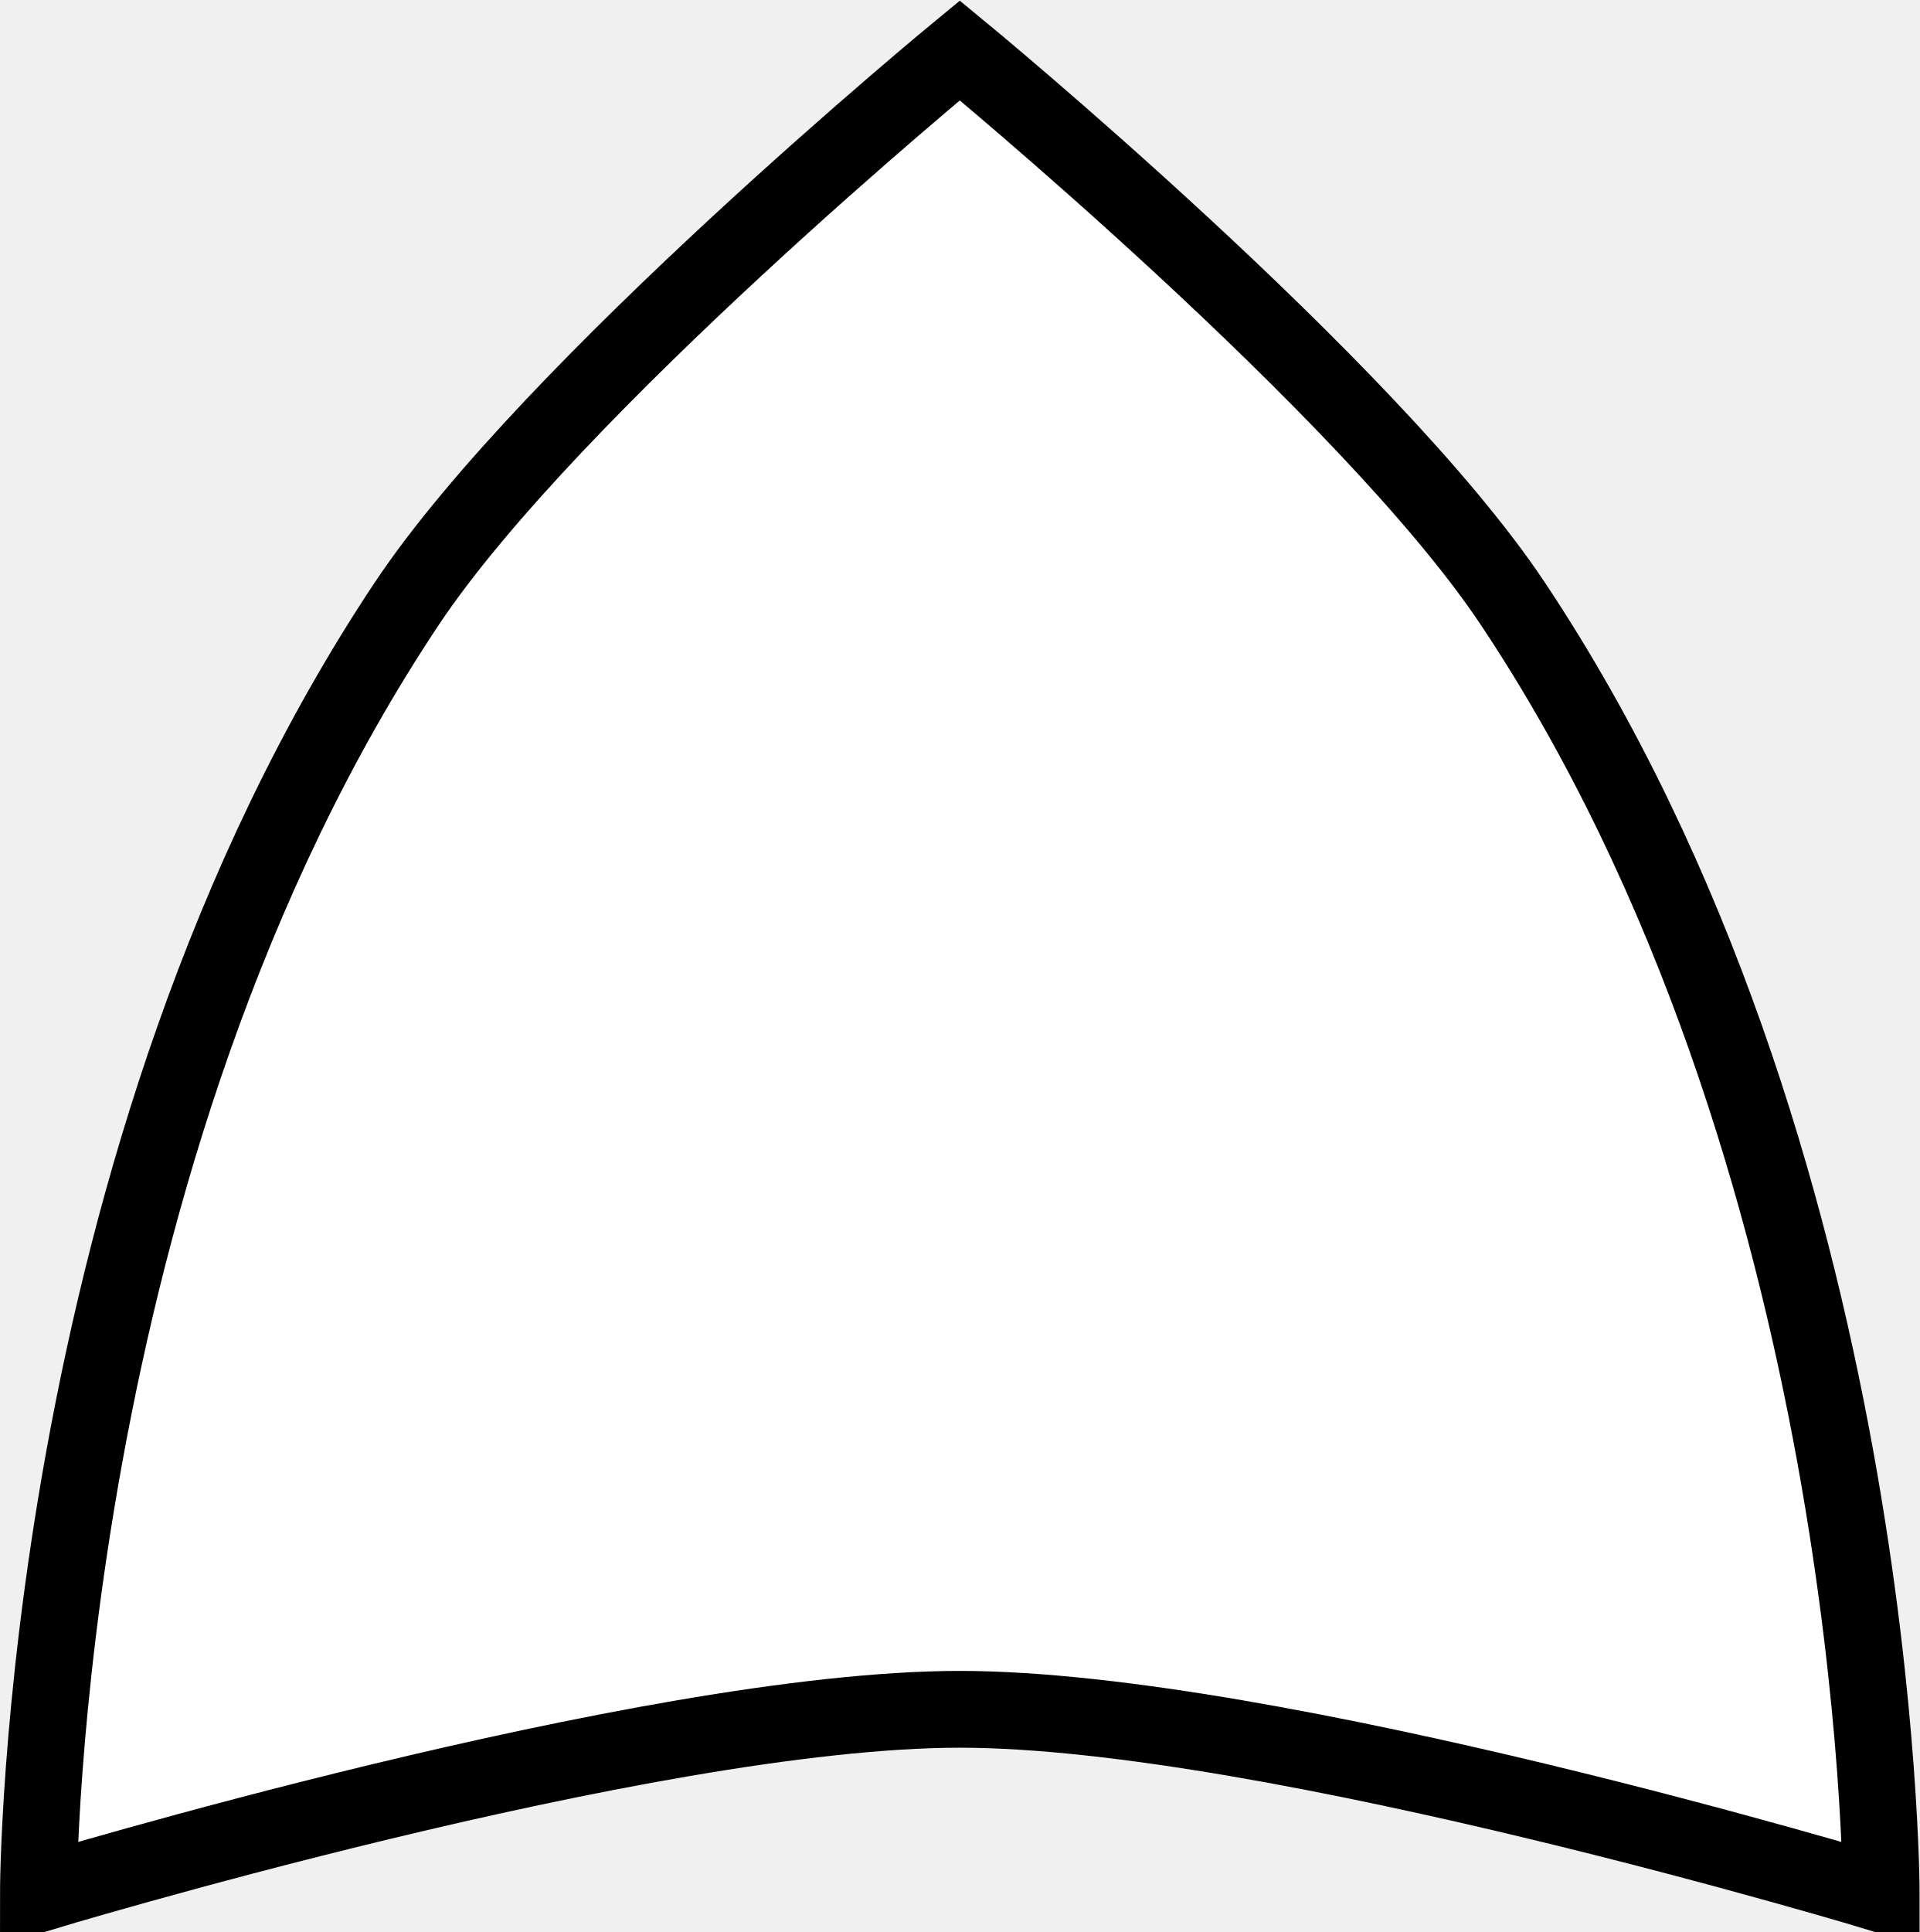
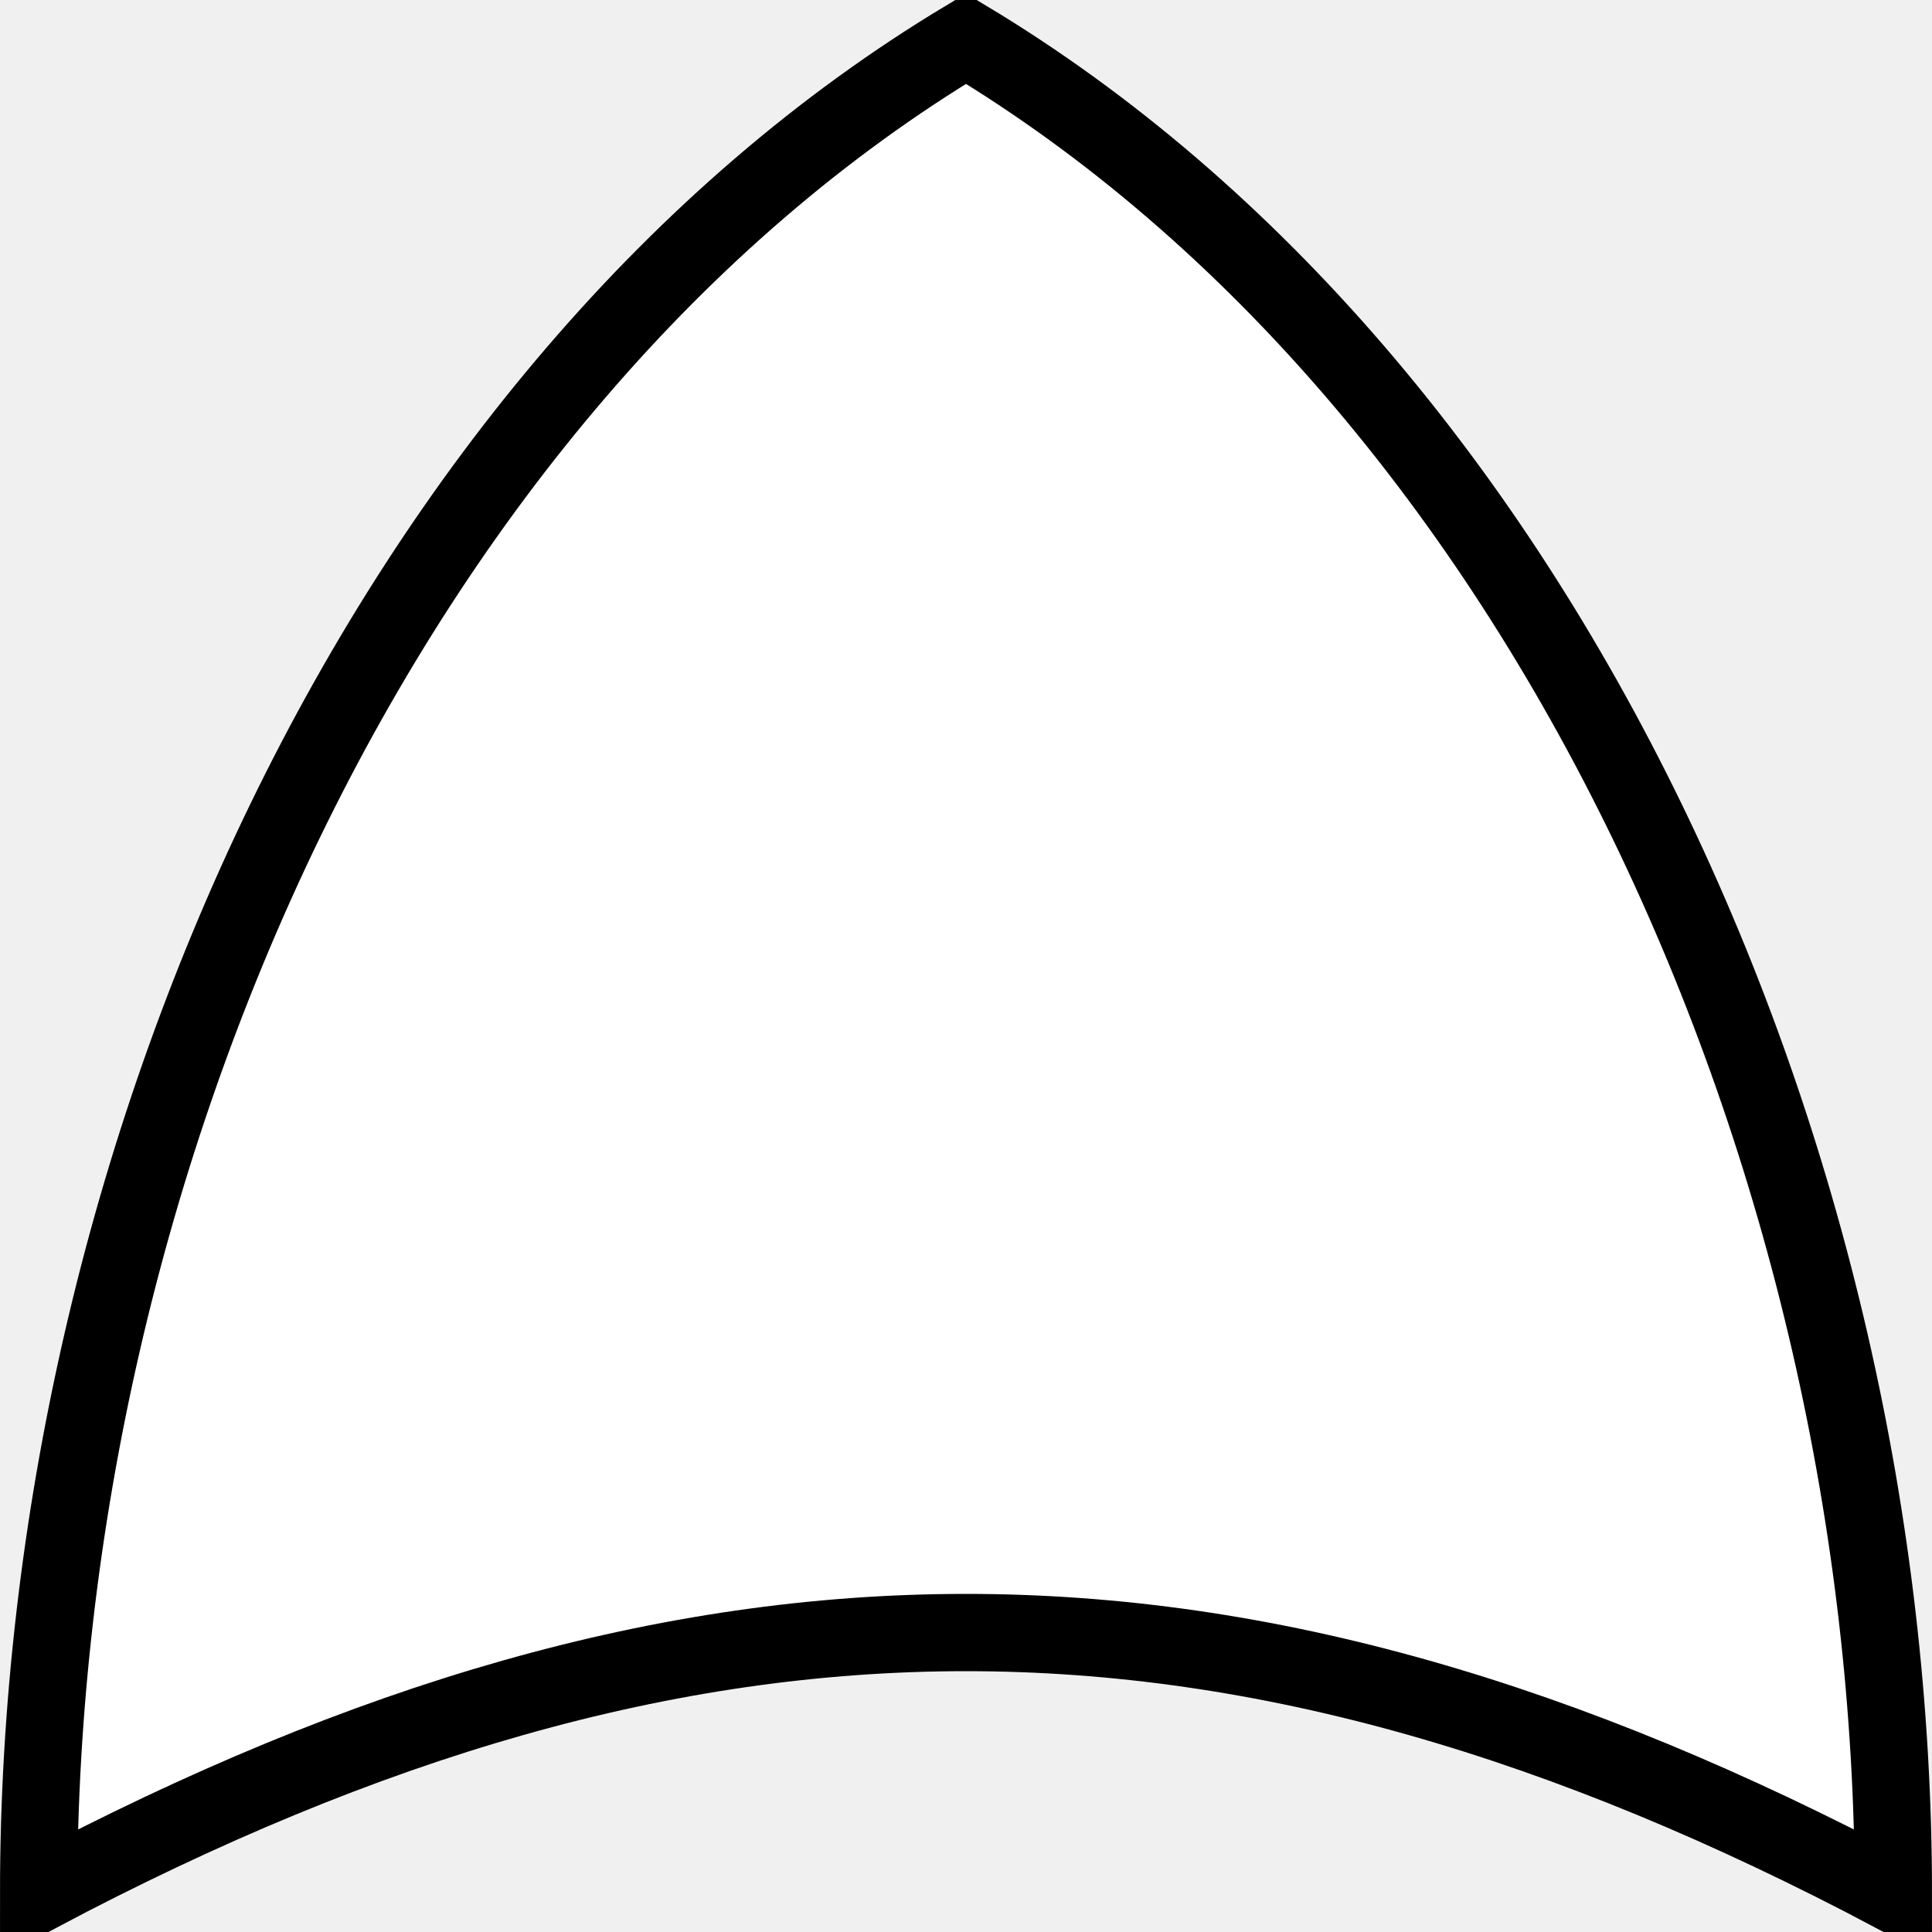
- <svg xmlns="http://www.w3.org/2000/svg" width="50" height="50.312" id="svg4011" version="1.1">
-   <defs id="defs4013" />
-   <g id="layer1" transform="translate(0.625,-1002.375)">
-     <path style="fill:#ffffff;fill-opacity:1;stroke:#000000;stroke-width:2;stroke-linecap:butt;stroke-linejoin:miter;stroke-miterlimit:4;stroke-opacity:1;stroke-dasharray:none" d="m 0.375,1051.688 c 0,0 15.842,-4.8 24,-4.8 8.158,0 24,4.8 24,4.8 0,0 0,-19.2 -9.6,-33.6 -3.765,-5.648 -14.4,-14.4 -14.4,-14.4 0,0 -10.635,8.752 -14.4,14.4 -9.6,14.4 -9.6,33.6 -9.6,33.6 z" id="path5464" />
+ <svg xmlns="http://www.w3.org/2000/svg" width="35" height="35" version="1.1">
+   <g id="voting-or-gate">
+     <path style="fill:#ffffff; stroke:#000000; stroke-width:1.4;" d="M 0.7,34.3 C 12.6,28 22.4,28 34.3,34.3 C 34.3,21 28,7 17.5,0.7 C 7,7 0.7,21 0.7,34.3 z" />
  </g>
</svg>
